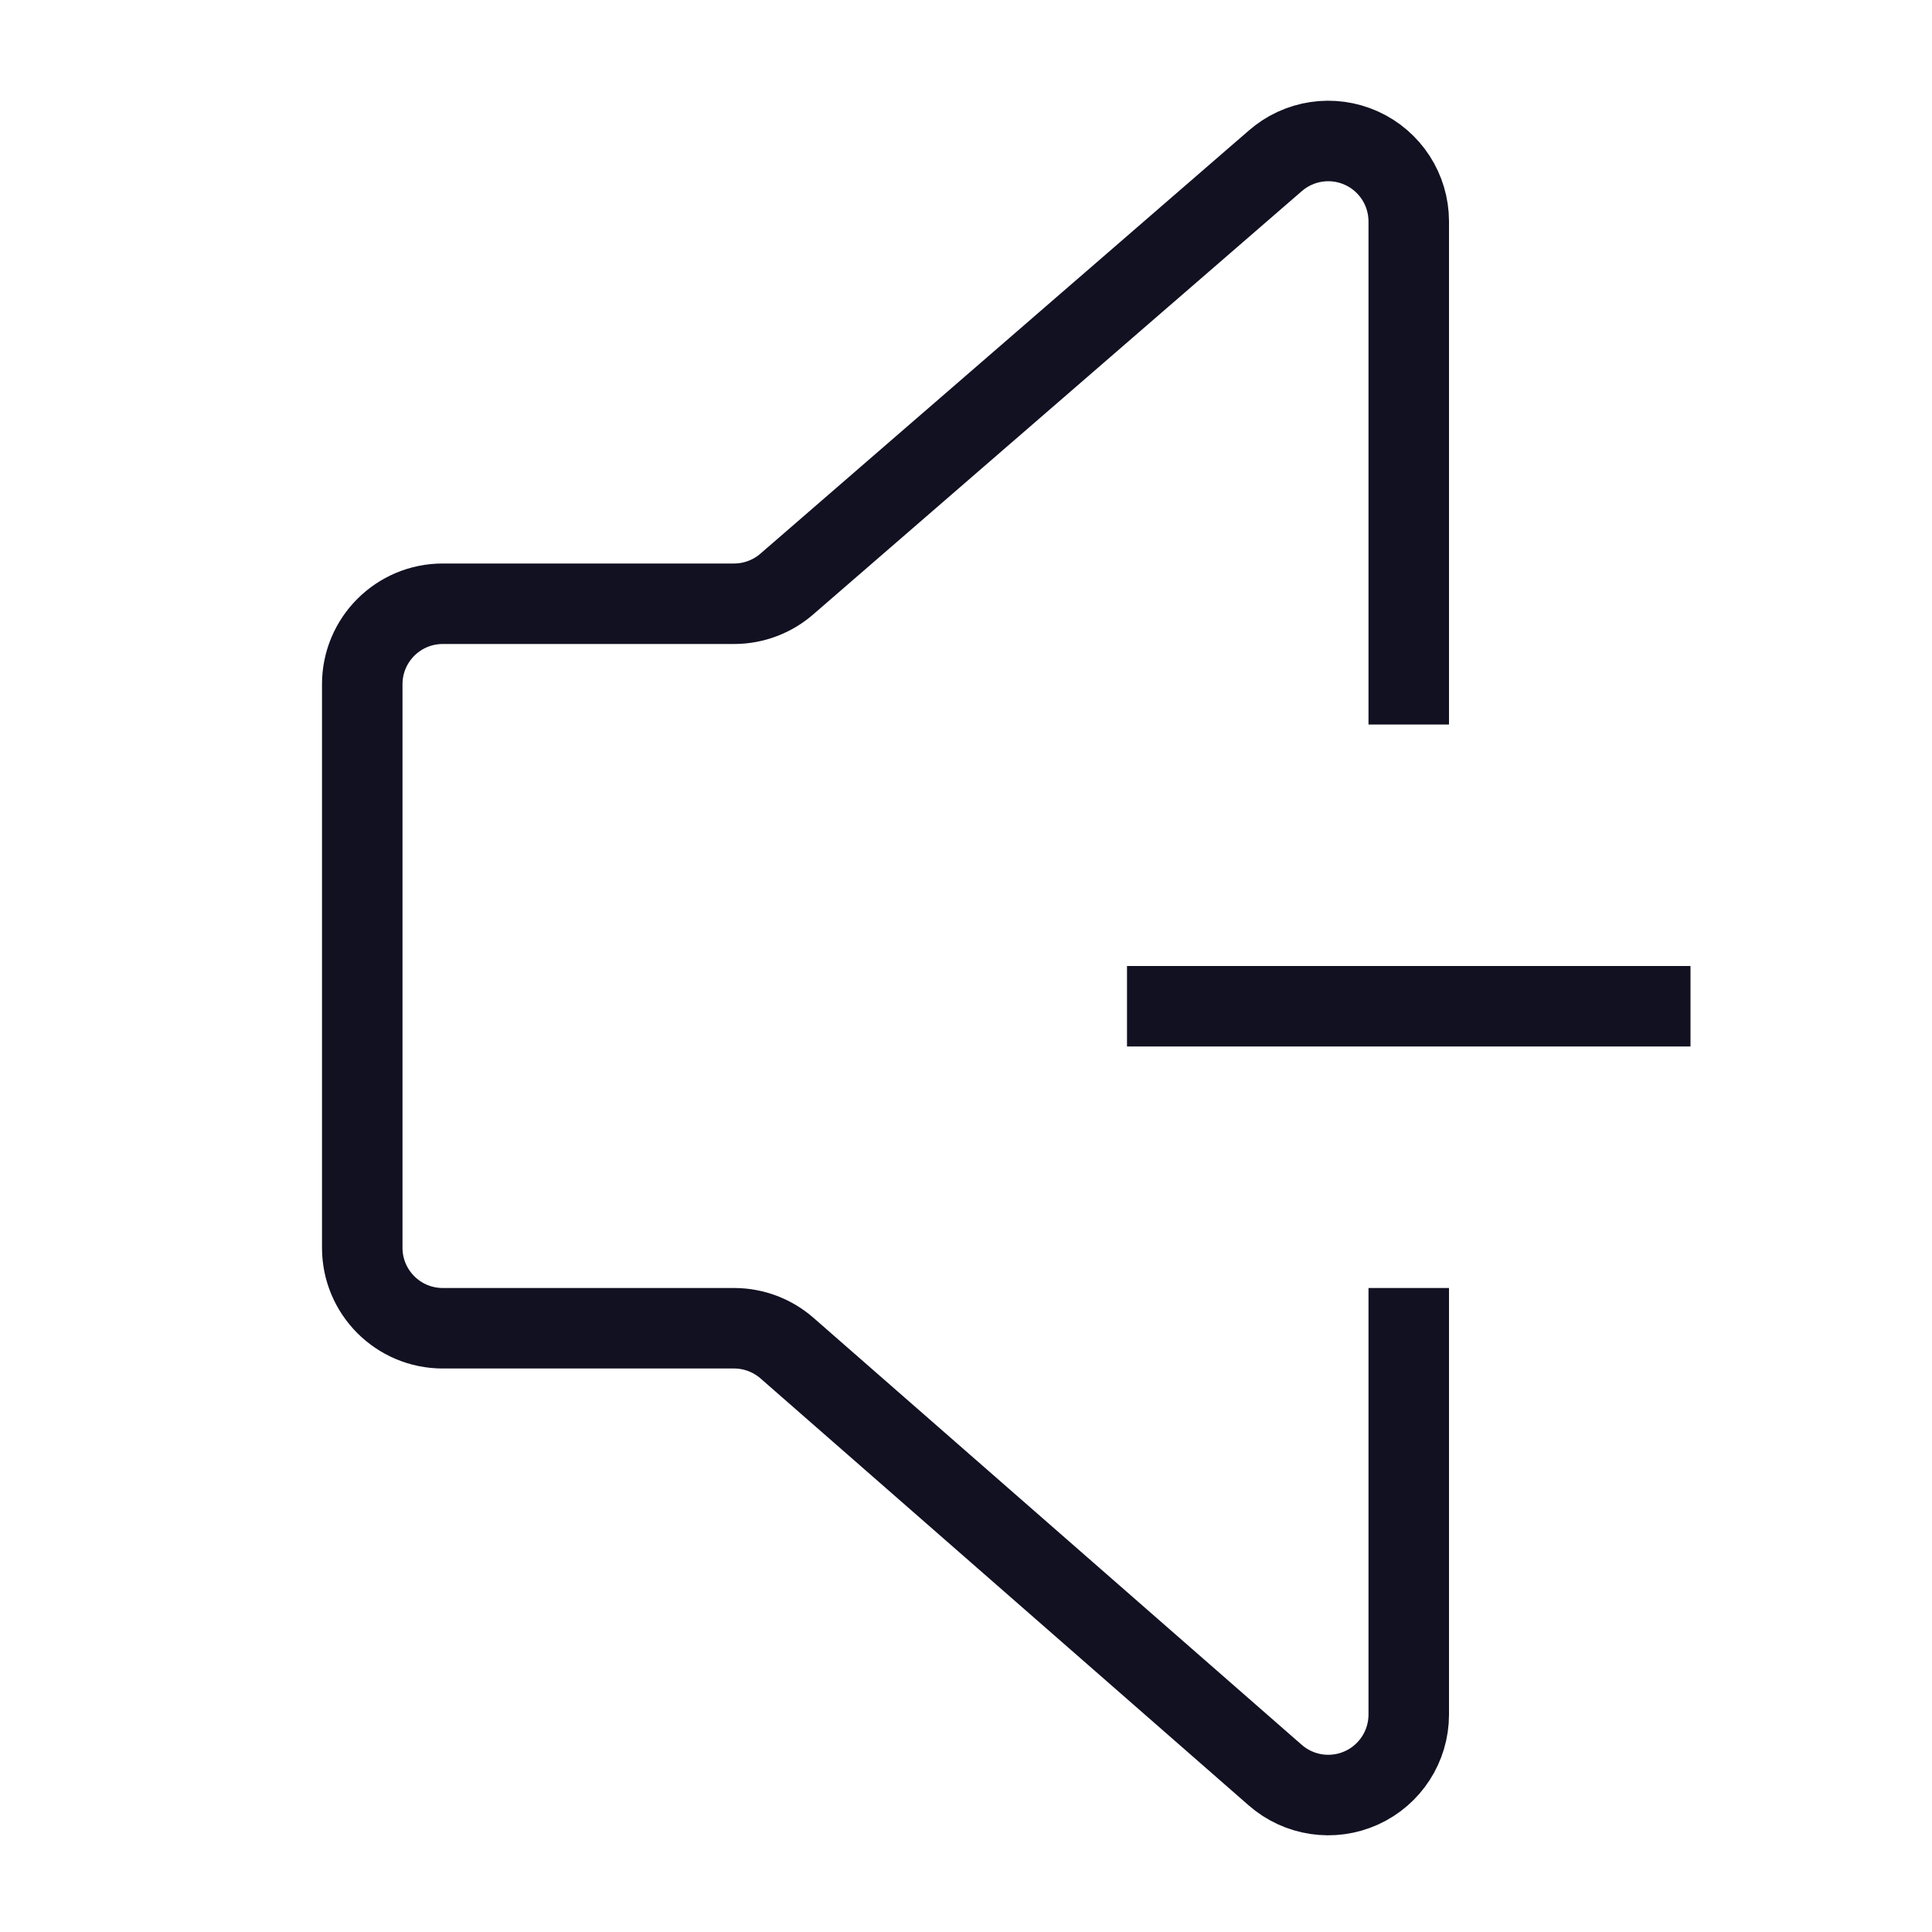
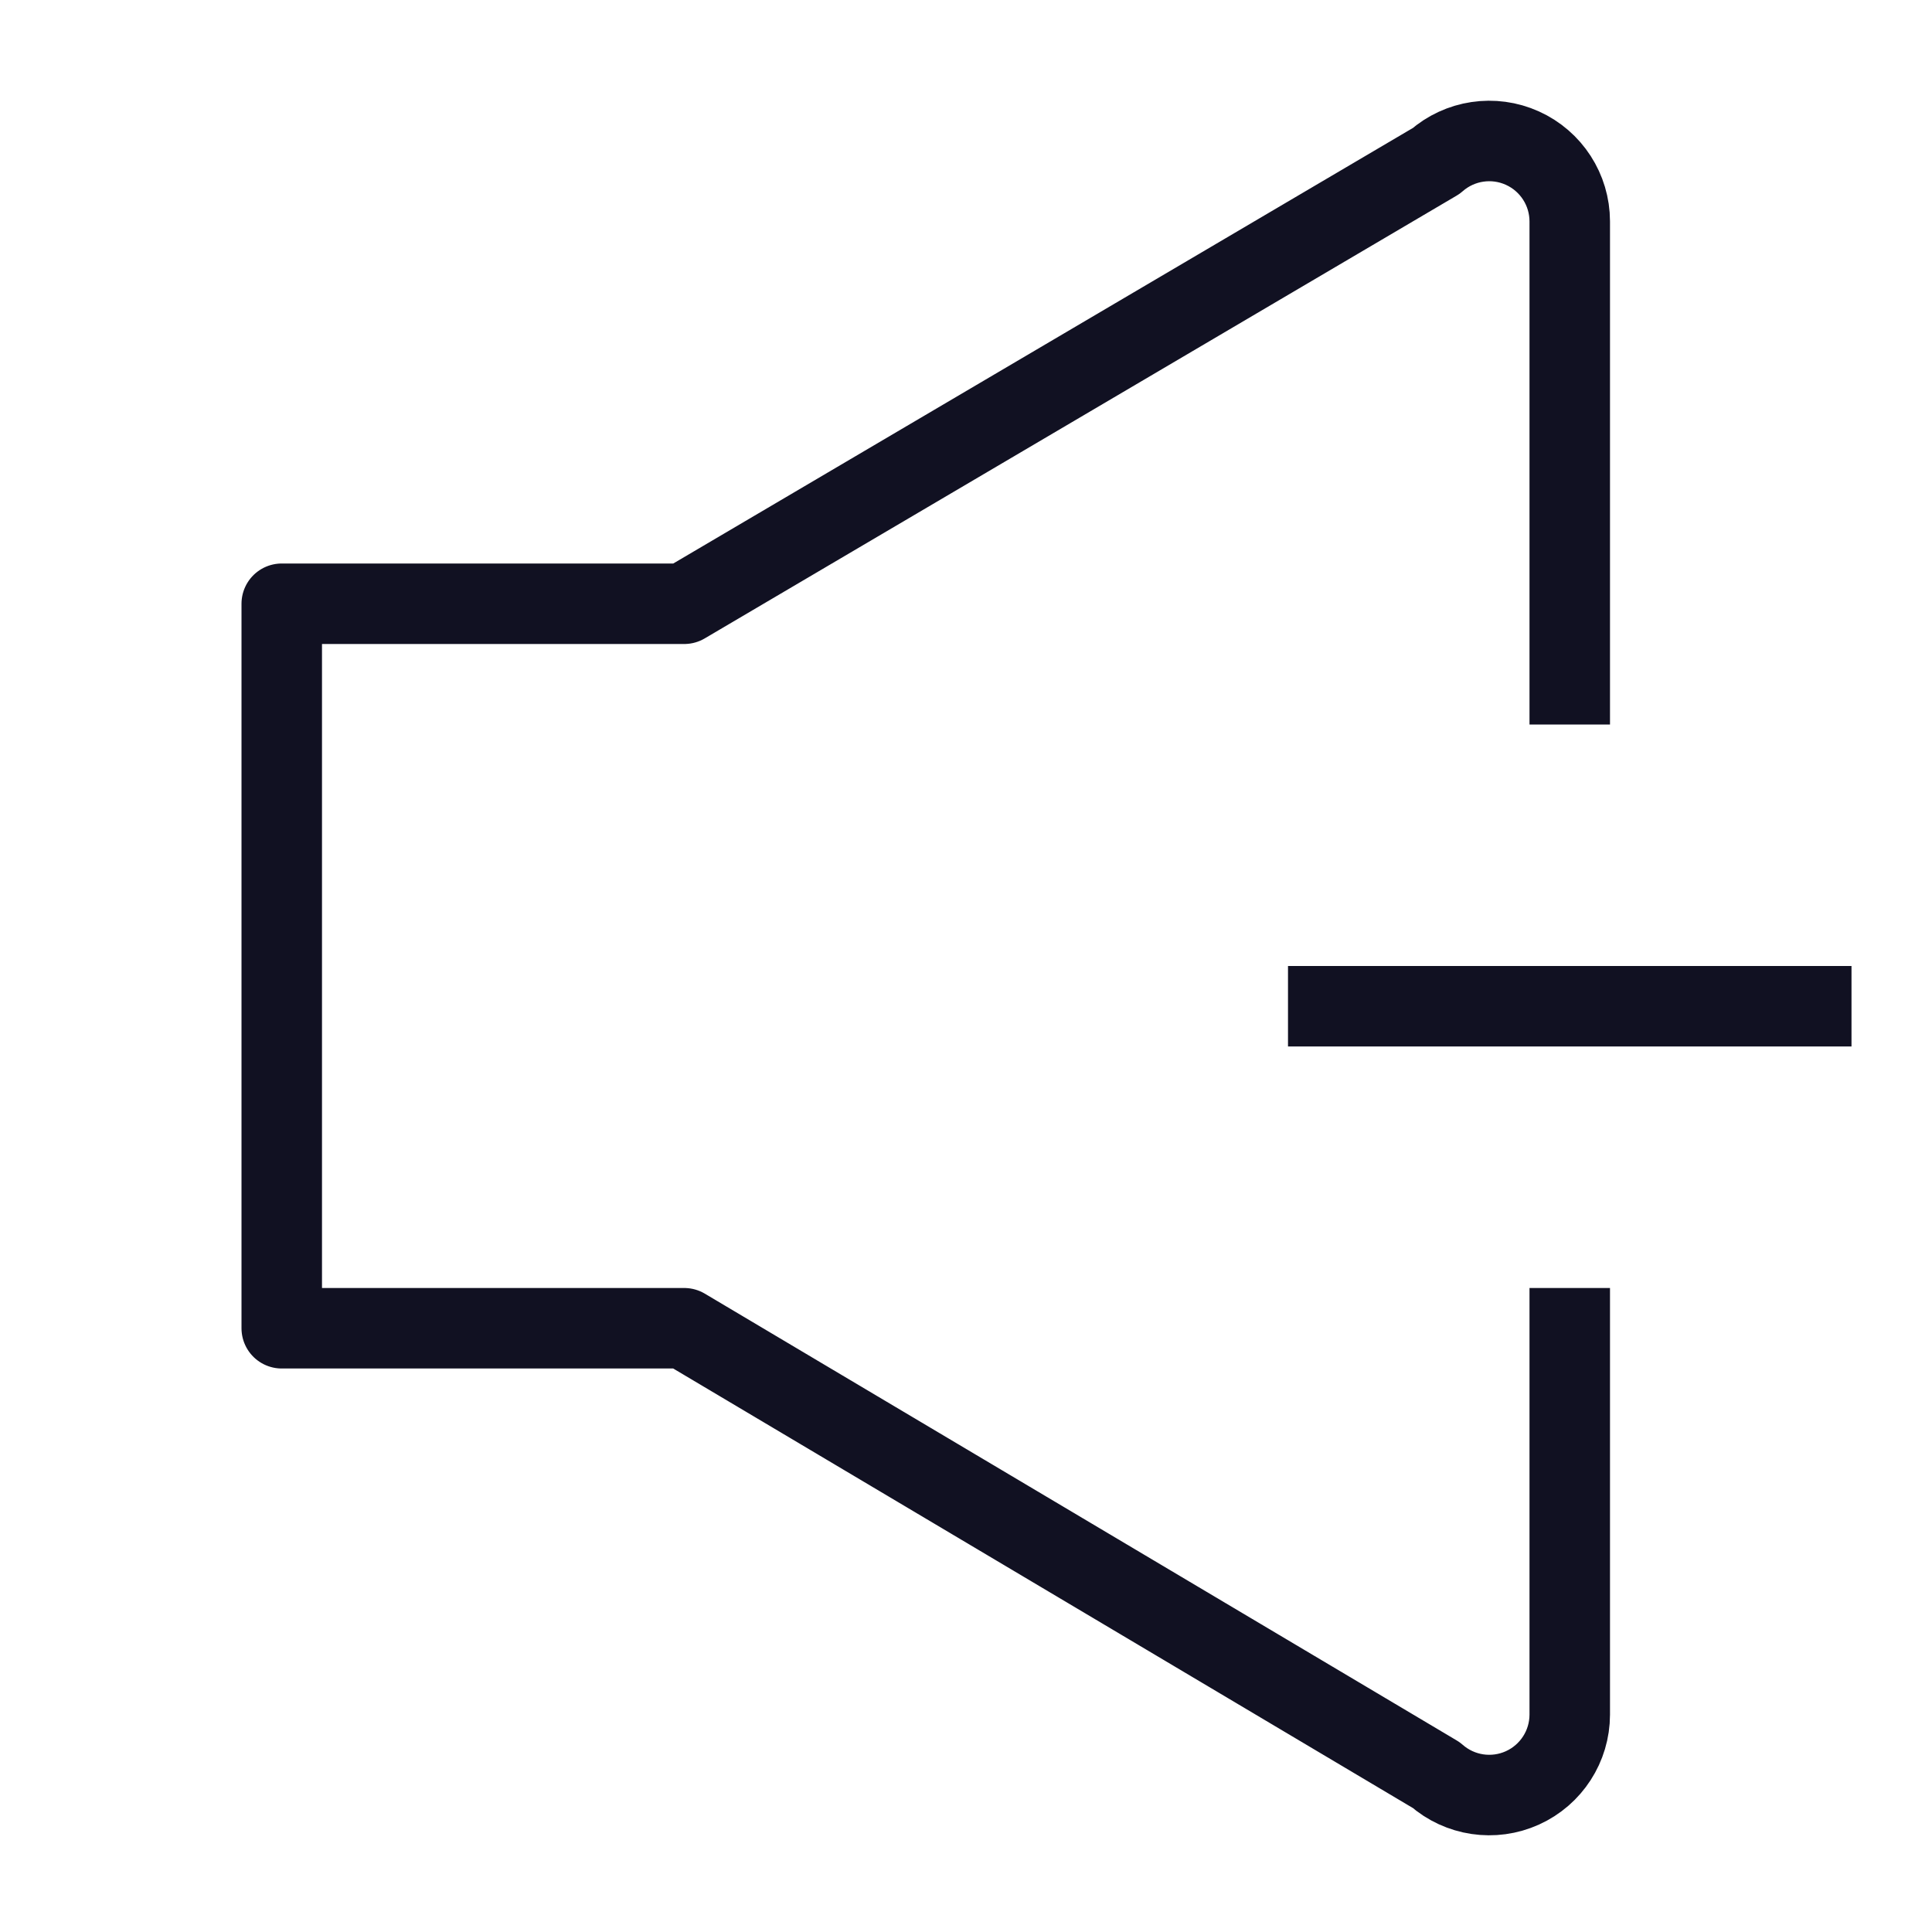
<svg xmlns="http://www.w3.org/2000/svg" viewBox="0 0 24 24">
  <g id="Layer_14" data-name="Layer 14">
-     <path d="M17.5,16.5v4.8a1,1,0,0,1-1.66.75l-6.06-5.3a1,1,0,0,0-.66-.25H5.5a1,1,0,0,1-1-1v-7a1,1,0,0,1,1-1H9.12a1,1,0,0,0,.66-.25L15.84,2a1,1,0,0,1,1.66.75V8.5" style="fill:none;stroke:#112;stroke-linecap:square;stroke-linejoin:round" />
-     <line x1="14.5" y1="12.5" x2="20.5" y2="12.5" style="fill:none;stroke:#112;stroke-linecap:square;stroke-linejoin:round" />
+     <path d="M19.5,16.5v4.8a1,1,0,0,1-1.66.75L8.5,16.5h-5v-9h5L17.84,2a1,1,0,0,1,1.66.75V8.5" style="fill:none;stroke:#112;stroke-linecap:square;stroke-linejoin:round" />
+     <line x1="16.5" y1="12.5" x2="22.5" y2="12.5" style="fill:none;stroke:#112;stroke-linecap:square;stroke-linejoin:round" />
  </g>
</svg>
